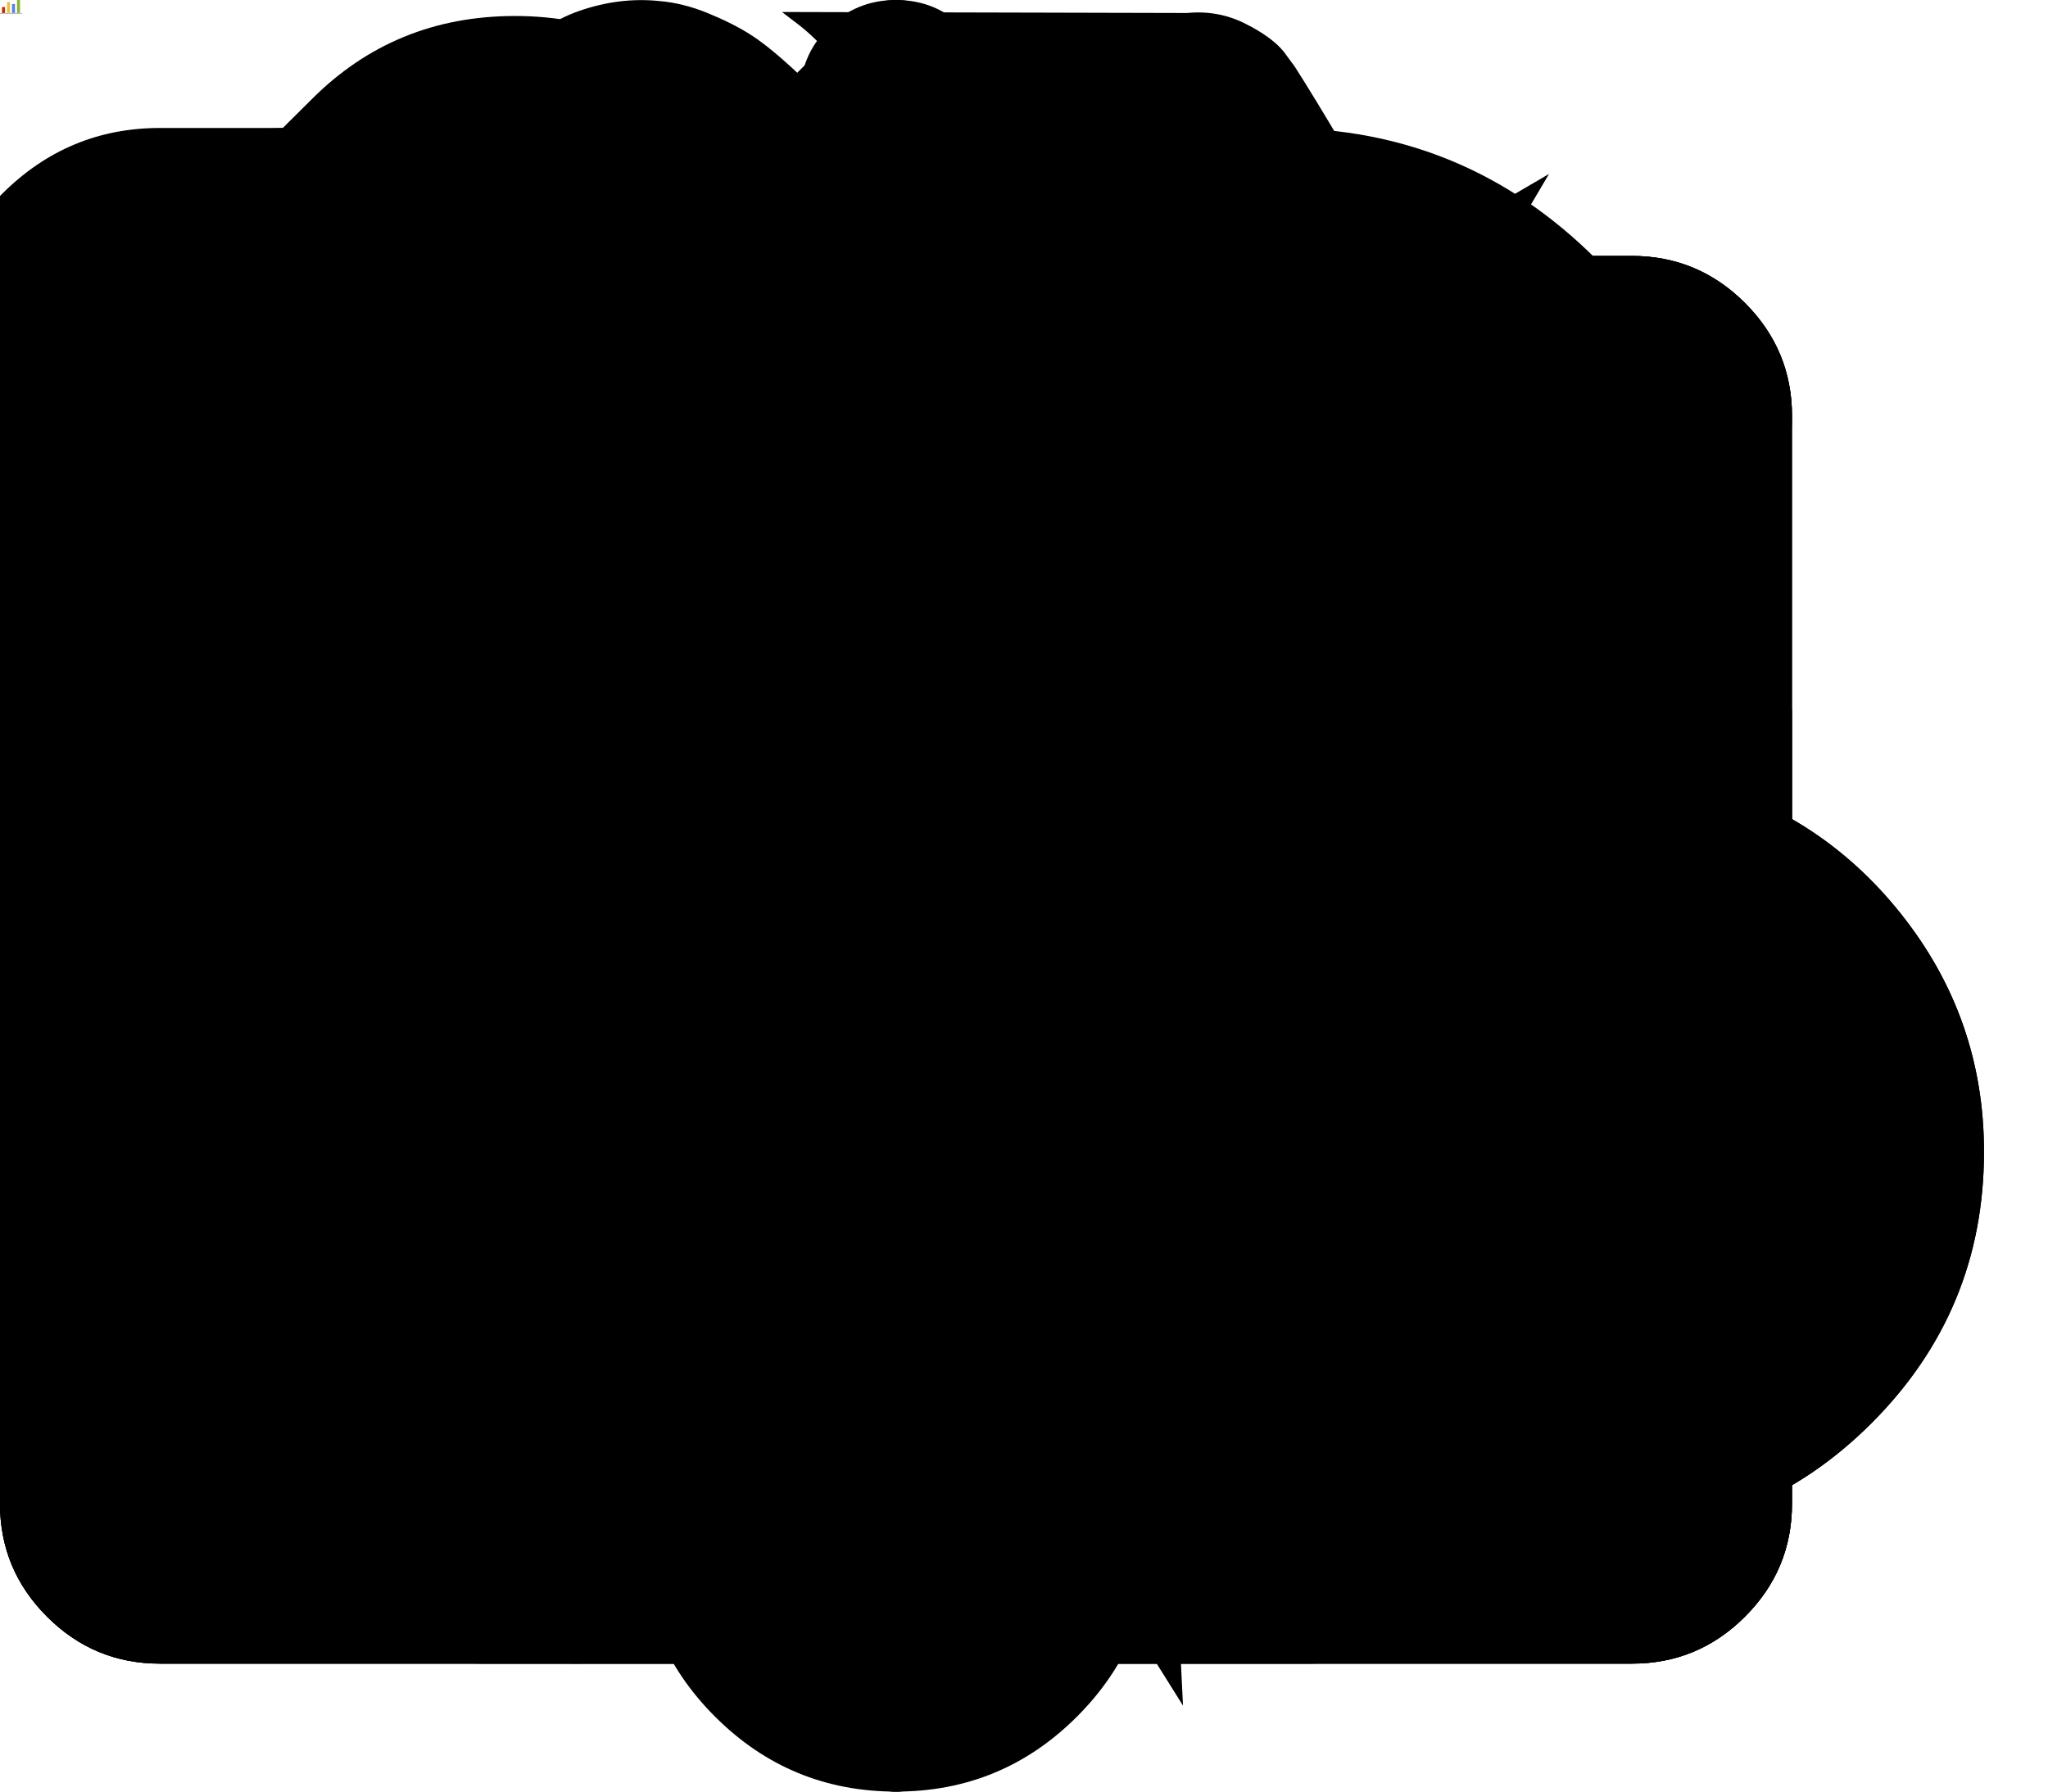
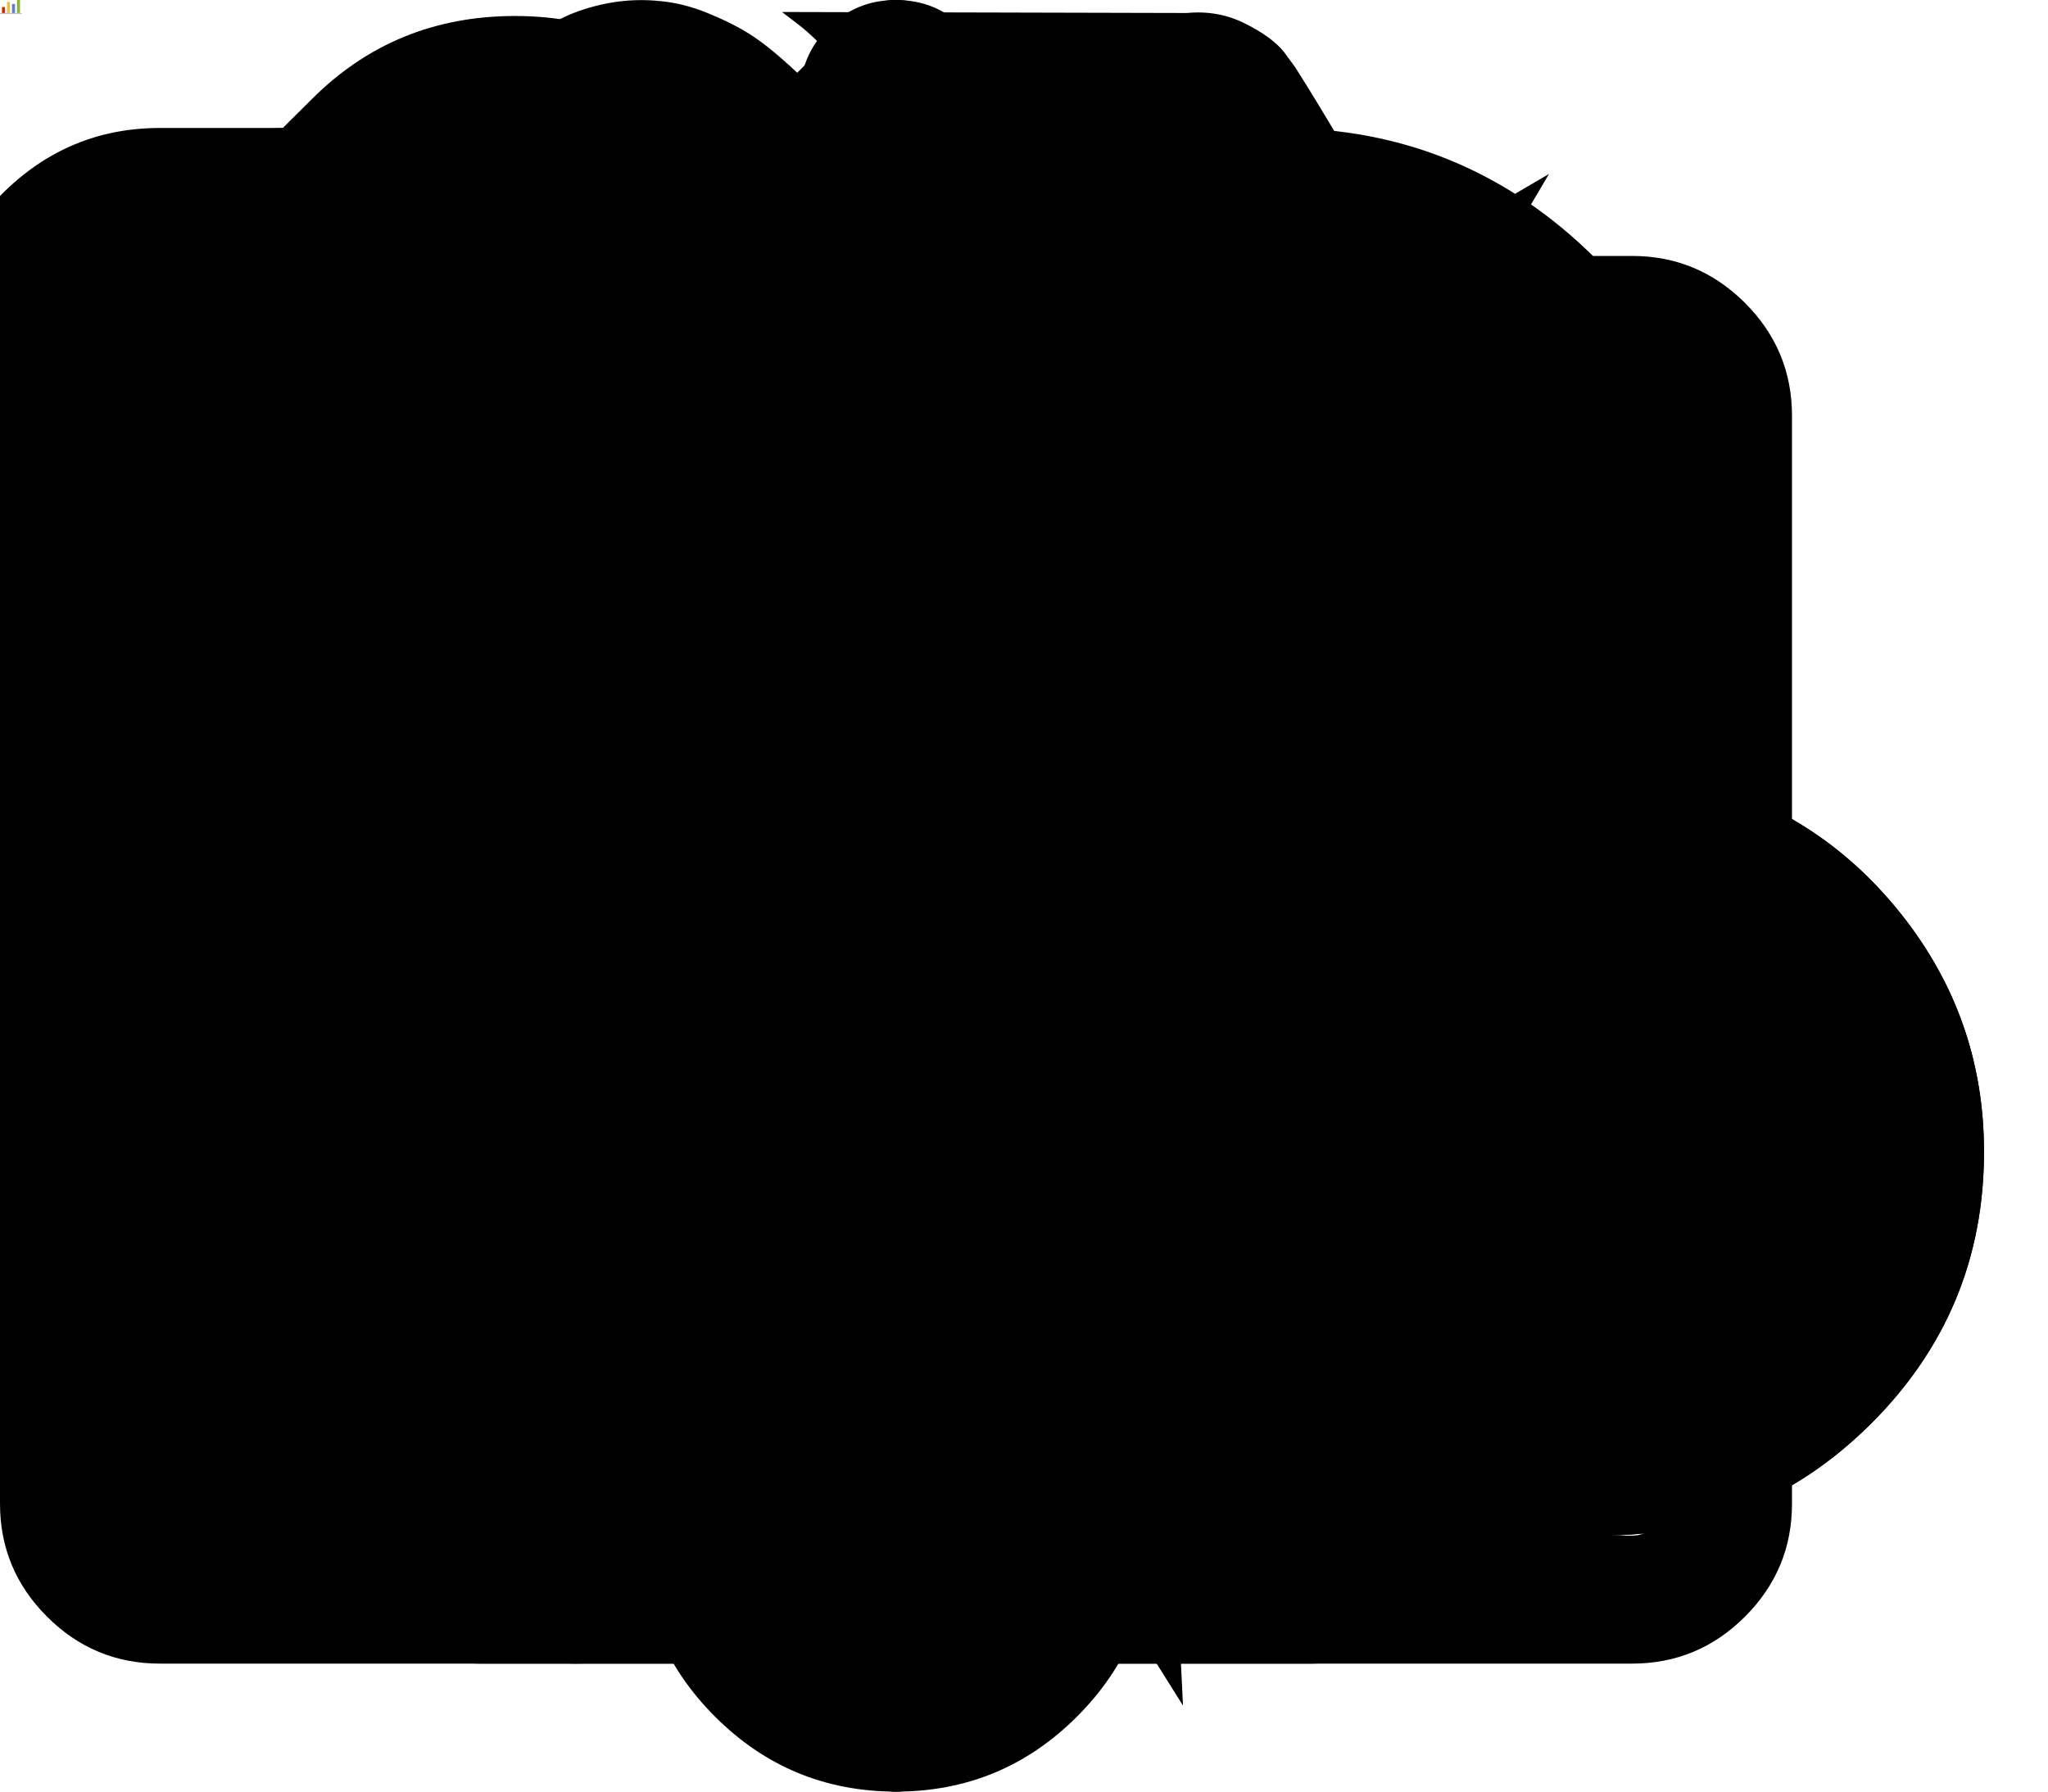
<svg xmlns="http://www.w3.org/2000/svg" width="2048" height="1792" viewBox="0 0 2048 1792">
  <g id="stats-icon">
    <path d="M-0.001,13 L21.999,13 L21.999,14 L-0.001,14 z" fill="#BFBFBF" />
    <path d="M17,-0.001 L20,-0.001 L20,12.999 L17,12.999 z" fill="#8CB433" />
    <path d="M12,4 L15,4 L15,13 L12,13 z" fill="#5C7FDD" />
    <path d="M7,2 L10,2 L10,13 L7,13 z" fill="#E7C248" />
    <path d="M2,7 L5,7 L5,13 L2,13 z" fill="#C52D00" />
  </g>
  <path id="svg-check-mark" d="M1671 566q0 40-28 68l-724 724-136 136q-28 28-68 28t-68-28l-136-136-362-362q-28-28-28-68t28-68l136-136q28-28 68-28t68 28l294 295 656-657q28-28 68-28t68 28l136 136q28 28 28 68z" />
  <path id="svg-remove" d="M1490 1322q0 40-28 68l-136 136q-28 28-68 28t-68-28l-294-294-294 294q-28 28-68 28t-68-28l-136-136q-28-28-28-68t28-68l294-294-294-294q-28-28-28-68t28-68l136-136q28-28 68-28t68 28l294 294 294-294q28-28 68-28t68 28l136 136q28 28 28 68t-28 68l-294 294 294 294q28 28 28 68z" />
  <path id="svg-folder-open" d="M1815 952q0 31-31 66l-336 396q-43 51-120.5 86.5t-143.5 35.5h-1088q-34 0-60.5-13t-26.5-43q0-31 31-66l336-396q43-51 120.5-86.5t143.5-35.5h1088q34 0 60.5 13t26.5 43zm-343-344v160h-832q-94 0-197 47.5t-164 119.5l-337 396-5 6q0-4-.5-12.5t-.5-12.5v-960q0-92 66-158t158-66h320q92 0 158 66t66 158v32h544q92 0 158 66t66 158z" />
  <path id="svg-folder-closed" d="M1728 608v704q0 92-66 158t-158 66h-1216q-92 0-158-66t-66-158v-960q0-92 66-158t158-66h320q92 0 158 66t66 158v32h672q92 0 158 66t66 158z" />
  <path id="svg-recycle" d="M836 1169l-15 368-2 22-420-29q-36-3-67-31.5t-47-65.5q-11-27-14.5-55t4-65 12-55 21.5-64 19-53q78 12 509 28zm-387-586l180 379-147-92q-63 72-111.5 144.5t-72.5 125-39.5 94.5-18.5 63l-4 21-190-357q-17-26-18-56t6-47l8-18q35-63 114-188l-140-86zm1231 517l-188 359q-12 29-36.5 46.5t-43.5 20.5l-18 4q-71 7-219 12l8 164-230-367 211-362 7 173q170 16 283 5t170-33zm-785-924q-47 63-265 435l-317-187-19-12 225-356q20-31 60-45t80-10q24 2 48.5 12t42 21 41.5 33 36 34.5 36 39.5 32 35zm655 307l212 363q18 37 12.5 76t-27.5 74q-13 20-33 37t-38 28-48.5 22-47 16-51.5 14-46 12q-34-72-265-436l313-195zm-143-226l142-83-220 373-419-20 151-86q-34-89-75-166t-75.5-123.5-64.5-80-47-46.5l-17-13 405 1q31-3 58 10.5t39 28.5l11 15q39 61 112 190z" />
-   <path id="svg-subscribe" d="M1664 1504v-768q-32 36-69 66-268 206-426 338-51 43-83 67t-86.5 48.5-102.5 24.5h-2q-48 0-102.5-24.5t-86.5-48.5-83-67q-158-132-426-338-37-30-69-66v768q0 13 9.5 22.5t22.5 9.5h1472q13 0 22.5-9.5t9.5-22.5zm0-1051v-24.5l-.5-13-3-12.5-5.5-9-9-7.5-14-2.5h-1472q-13 0-22.5 9.5t-9.5 22.5q0 168 147 284 193 152 401 317 6 5 35 29.5t46 37.5 44.5 31.5 50.5 27.5 43 9h2q20 0 43-9t50.5-27.5 44.5-31.5 46-37.5 35-29.5q208-165 401-317 54-43 100.5-115.5t46.5-131.5zm128-37v1088q0 66-47 113t-113 47h-1472q-66 0-113-47t-47-113v-1088q0-66 47-113t113-47h1472q66 0 113 47t47 113z" />
-   <path id="svg-unsubscribe" d="M1792 710v794q0 66-47 113t-113 47h-1472q-66 0-113-47t-47-113v-794q44 49 101 87 362 246 497 345 57 42 92.5 65.5t94.5 48 110 24.5h2q51 0 110-24.5t94.5-48 92.5-65.5q170-123 498-345 57-39 100-87zm0-294q0 79-49 151t-122 123q-376 261-468 325-10 7-42.5 30.5t-54 38-52 32.5-57.5 27-50 9h-2q-23 0-50-9t-57.5-27-52-32.5-54-38-42.5-30.5q-91-64-262-182.5t-205-142.5q-62-42-117-115.5t-55-136.5q0-78 41.5-130t118.5-52h1472q65 0 112.5 47t47.5 113z" />
+   <path id="svg-subscribe" d="M1664 960q-152-236-381-353 61 104 61 225 0 185-131.5 316.5t-316.5 131.5-316.5-131.5-131.5-316.5q0-121 61-225-229 117-381 353 133 205 333.5 326.5t434.5 121.5 434.5-121.5 333.5-326.5zm-720-384q0-20-14-34t-34-14q-125 0-214.5 89.5t-89.5 214.5q0 20 14 34t34 14 34-14 14-34q0-86 61-147t147-61q20 0 34-14t14-34zm848 384q0 34-20 69-140 230-376.5 368.5t-499.5 138.5-499.5-139-376.5-368q-20-35-20-69t20-69q140-229 376.5-368t499.5-139 499.5 139 376.5 368q20 35 20 69z" />
+   <path id="svg-unsubscribe" d="M555 1335l78-141q-87-63-136-159t-49-203q0-121 61-225-229 117-381 353 167 258 427 375zm389-759q0-20-14-34t-34-14q-125 0-214.5 89.5t-89.5 214.5q0 20 14 34t34 14 34-14 14-34q0-86 61-147t147-61q20 0 34-14t14-34zm363-191q0 7-1 9-106 189-316 567t-315 566l-49 89q-10 16-28 16-12 0-134-70-16-10-16-28 0-12 44-87-143-65-263.5-173t-208.5-245q-20-31-20-69t20-69q153-235 380-371t496-136q89 0 180 17l54-97q10-16 28-16 5 0 18 6t31 15.5 33 18.5 31.5 18.5 19.5 11.5q16 10 16 27zm37 447q0 139-79 253.5t-209 164.5l280-502q8 45 8 84zm448 128q0 35-20 69-39 64-109 145-150 172-347.5 267t-419.5 95l74-132q212-18 392.5-137t301.5-307q-115-179-282-294l63-112q95 64 182.5 153t144.5 184q20 34 20 69z" />
  <path id="svg-mark-interesting" d="M1201 1004l306-297-422-62-189-382-189 382-422 62 306 297-73 421 378-199 377 199zm527-357q0 22-26 48l-363 354 86 500q1 7 1 20 0 50-41 50-19 0-40-12l-449-236-449 236q-22 12-40 12-21 0-31.5-14.5t-10.5-35.5q0-6 2-20l86-500-364-354q-25-27-25-48 0-37 56-46l502-73 225-455q19-41 49-41t49 41l225 455 502 73q56 9 56 46z" />
  <path id="svg-mark-boring" d="M1728 647q0 22-26 48l-363 354 86 500q1 7 1 20 0 21-10.5 35.5t-30.5 14.5q-19 0-40-12l-449-236-449 236q-22 12-40 12-21 0-31.5-14.5t-10.5-35.5q0-6 2-20l86-500-364-354q-25-27-25-48 0-37 56-46l502-73 225-455q19-41 49-41t49 41l225 455 502 73q56 9 56 46z" />
  <path id="has-interesting" d="M1250 957l257-250-356-52-66-10-30-60-159-322v963l59 31 318 168-60-355-12-66zm452-262l-363 354 86 500q5 33-6 51.5t-34 18.5q-17 0-40-12l-449-236-449 236q-23 12-40 12-23 0-34-18.5t-6-51.5l86-500-364-354q-32-32-23-59.5t54-34.5l502-73 225-455q20-41 49-41 28 0 49 41l225 455 502 73q45 7 54 34.5t-24 59.5z" />
  <path id="svg-sticky" d="M800 864v-448q0-14-9-23t-23-9-23 9-9 23v448q0 14 9 23t23 9 23-9 9-23zm672 352q0 26-19 45t-45 19h-429l-51 483q-2 12-10.5 20.5t-20.5 8.5h-1q-27 0-32-27l-76-485h-404q-26 0-45-19t-19-45q0-123 78.5-221.5t177.5-98.5v-512q-52 0-90-38t-38-90 38-90 90-38h640q52 0 90 38t38 90-38 90-90 38v512q99 0 177.5 98.5t78.5 221.5z" />
  <path id="svg-no-archive" d="M1344 864q0-14-9-23l-352-352q-9-9-23-9t-23 9l-351 351q-10 12-10 24 0 14 9 23t23 9h224v352q0 13 9.5 22.5t22.5 9.5h192q13 0 22.5-9.5t9.5-22.5v-352h224q13 0 22.5-9.5t9.5-22.5zm640 288q0 159-112.5 271.5t-271.5 112.5h-1088q-185 0-316.5-131.5t-131.5-316.5q0-130 70-240t188-165q-2-30-2-43 0-212 150-362t362-150q156 0 285.5 87t188.5 231q71-62 166-62 106 0 181 75t75 181q0 76-41 138 130 31 213.5 135.5t83.5 238.5z" />
  <path id="svg-delete" d="M704 1376v-704q0-14-9-23t-23-9h-64q-14 0-23 9t-9 23v704q0 14 9 23t23 9h64q14 0 23-9t9-23zm256 0v-704q0-14-9-23t-23-9h-64q-14 0-23 9t-9 23v704q0 14 9 23t23 9h64q14 0 23-9t9-23zm256 0v-704q0-14-9-23t-23-9h-64q-14 0-23 9t-9 23v704q0 14 9 23t23 9h64q14 0 23-9t9-23zm-544-992h448l-48-117q-7-9-17-11h-317q-10 2-17 11zm928 32v64q0 14-9 23t-23 9h-96v948q0 83-47 143.5t-113 60.5h-832q-66 0-113-58.5t-47-141.5v-952h-96q-14 0-23-9t-9-23v-64q0-14 9-23t23-9h309l70-167q15-37 54-63t79-26h320q40 0 79 26t54 63l70 167h309q14 0 23 9t9 23z" />
  <path id="svg-restore" d="M1671 566q0 40-28 68l-724 724-136 136q-28 28-68 28t-68-28l-136-136-362-362q-28-28-28-68t28-68l136-136q28-28 68-28t68 28l294 295 656-657q28-28 68-28t68 28l136 136q28 28 28 68z" />
  <path id="no-answer" d="M1728 576v256q0 26-19 45t-45 19h-64q-26 0-45-19t-19-45v-256q0-106-75-181t-181-75-181 75-75 181v192h96q40 0 68 28t28 68v576q0 40-28 68t-68 28h-960q-40 0-68-28t-28-68v-576q0-40 28-68t68-28h672v-192q0-185 131.5-316.5t316.5-131.5 316.5 131.5 131.5 316.5z" />
  <path id="do-answer" d="M640 768h512v-192q0-106-75-181t-181-75-181 75-75 181v192zm832 96v576q0 40-28 68t-68 28h-960q-40 0-68-28t-28-68v-576q0-40 28-68t68-28h32v-192q0-184 132-316t316-132 316 132 132 316v192h32q40 0 68 28t28 68z" />
  <path id="svg-do-archive" d="M1344 928q0-14-9-23t-23-9h-224v-352q0-13-9.5-22.5t-22.5-9.5h-192q-13 0-22.5 9.5t-9.5 22.5v352h-224q-13 0-22.5 9.5t-9.5 22.5q0 14 9 23l352 352q9 9 23 9t23-9l351-351q10-12 10-24zm640 224q0 159-112.5 271.5t-271.5 112.5h-1088q-185 0-316.5-131.5t-131.5-316.5q0-130 70-240t188-165q-2-30-2-43 0-212 150-362t362-150q156 0 285.5 87t188.5 231q71-62 166-62 106 0 181 75t75 181q0 76-41 138 130 31 213.5 135.5t83.5 238.5z" />
  <path id="svg-move-thread" d="M1792 896q0 26-19 45l-256 256q-19 19-45 19t-45-19-19-45v-128h-384v384h128q26 0 45 19t19 45-19 45l-256 256q-19 19-45 19t-45-19l-256-256q-19-19-19-45t19-45 45-19h128v-384h-384v128q0 26-19 45t-45 19-45-19l-256-256q-19-19-19-45t19-45l256-256q19-19 45-19t45 19 19 45v128h384v-384h-128q-26 0-45-19t-19-45 19-45l256-256q19-19 45-19t45 19l256 256q19 19 19 45t-19 45-45 19h-128v384h384v-128q0-26 19-45t45-19 45 19l256 256q19 19 19 45z" />
  <path id="svg-split-thread" d="M672 1472q0-40-28-68t-68-28-68 28-28 68 28 68 68 28 68-28 28-68zm0-1152q0-40-28-68t-68-28-68 28-28 68 28 68 68 28 68-28 28-68zm640 128q0-40-28-68t-68-28-68 28-28 68 28 68 68 28 68-28 28-68zm96 0q0 52-26 96.5t-70 69.5q-2 287-226 414-67 38-203 81-128 40-169.5 71t-41.5 100v26q44 25 70 69.5t26 96.5q0 80-56 136t-136 56-136-56-56-136q0-52 26-96.5t70-69.5v-820q-44-25-70-69.5t-26-96.5q0-80 56-136t136-56 136 56 56 136q0 52-26 96.5t-70 69.5v497q54-26 154-57 55-17 87.5-29.5t70.5-31 59-39.5 40.5-51 28-69.5 8.5-91.5q-44-25-70-69.5t-26-96.5q0-80 56-136t136-56 136 56 56 136z" />
  <path id="svg-new" d="M912 1696q0-16-16-16-59 0-101.5-42.5t-42.5-101.5q0-16-16-16t-16 16q0 73 51.5 124.5t124.5 51.5q16 0 16-16zm816-288q0 52-38 90t-90 38h-448q0 106-75 181t-181 75-181-75-75-181h-448q-52 0-90-38t-38-90q50-42 91-88t85-119.5 74.5-158.5 50-206 19.5-260q0-152 117-282.5t307-158.5q-8-19-8-39 0-40 28-68t68-28 68 28 28 68q0 20-8 39 190 28 307 158.5t117 282.5q0 139 19.5 260t50 206 74.5 158.5 85 119.5 91 88z" />
  <path id="svg-link" d="M1520 1216q0-40-28-68l-208-208q-28-28-68-28-42 0-72 32 3 3 19 18.5t21.5 21.5 15 19 13 25.5 3.5 27.5q0 40-28 68t-68 28q-15 0-27.5-3.5t-25.5-13-19-15-21.5-21.5-18.5-19q-33 31-33 73 0 40 28 68l206 207q27 27 68 27 40 0 68-26l147-146q28-28 28-67zm-703-705q0-40-28-68l-206-207q-28-28-68-28-39 0-68 27l-147 146q-28 28-28 67 0 40 28 68l208 208q27 27 68 27 42 0 72-31-3-3-19-18.5t-21.5-21.5-15-19-13-25.5-3.5-27.5q0-40 28-68t68-28q15 0 27.5 3.5t25.5 13 19 15 21.5 21.5 18.5 19q33-31 33-73zm895 705q0 120-85 203l-147 146q-83 83-203 83-121 0-204-85l-206-207q-83-83-83-203 0-123 88-209l-88-88q-86 88-208 88-120 0-204-84l-208-208q-84-84-84-204t85-203l147-146q83-83 203-83 121 0 204 85l206 207q83 83 83 203 0 123-88 209l88 88q86-88 208-88 120 0 204 84l208 208q84 84 84 204z" />
  <path id="svg-email" d="M1664 1504v-768q-32 36-69 66-268 206-426 338-51 43-83 67t-86.5 48.5-102.5 24.5h-2q-48 0-102.5-24.5t-86.5-48.5-83-67q-158-132-426-338-37-30-69-66v768q0 13 9.5 22.5t22.5 9.5h1472q13 0 22.5-9.5t9.5-22.5zm0-1051v-24.5l-.5-13-3-12.5-5.5-9-9-7.5-14-2.5h-1472q-13 0-22.5 9.5t-9.5 22.5q0 168 147 284 193 152 401 317 6 5 35 29.5t46 37.5 44.5 31.5 50.5 27.5 43 9h2q20 0 43-9t50.5-27.5 44.5-31.5 46-37.5 35-29.5q208-165 401-317 54-43 100.5-115.5t46.5-131.5zm128-37v1088q0 66-47 113t-113 47h-1472q-66 0-113-47t-47-113v-1088q0-66 47-113t113-47h1472q66 0 113 47t47 113z" />
</svg>
